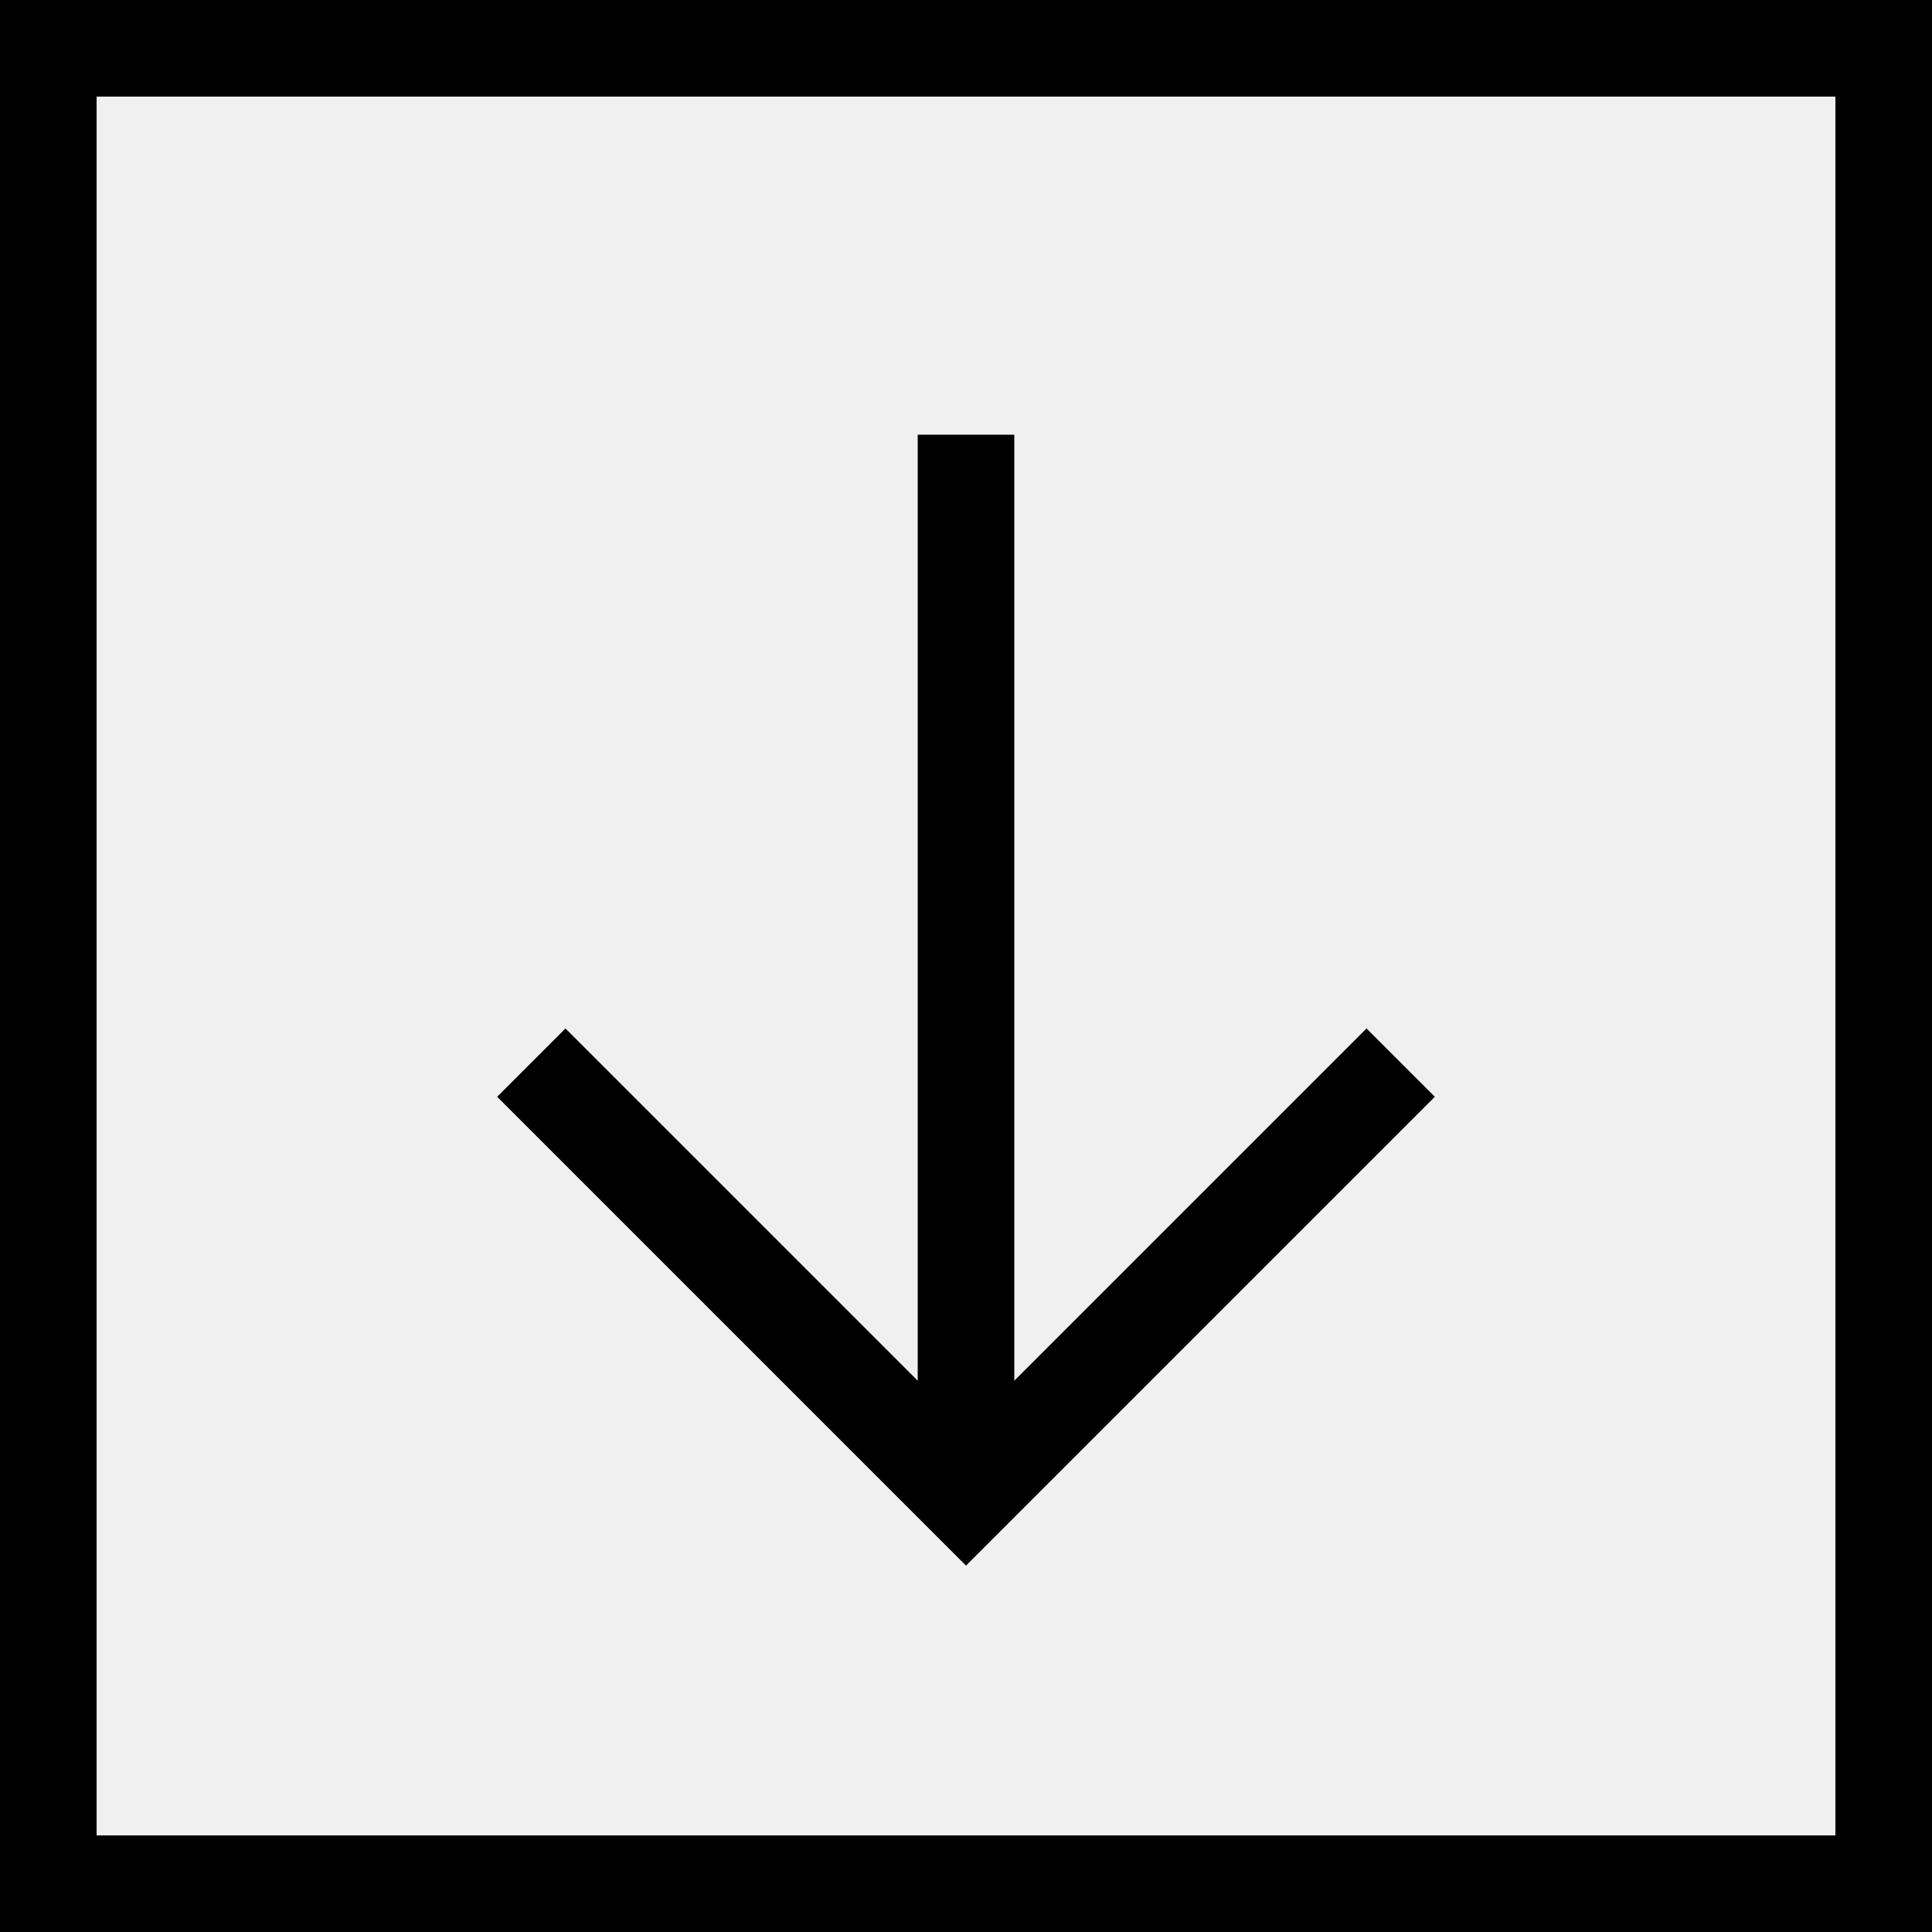
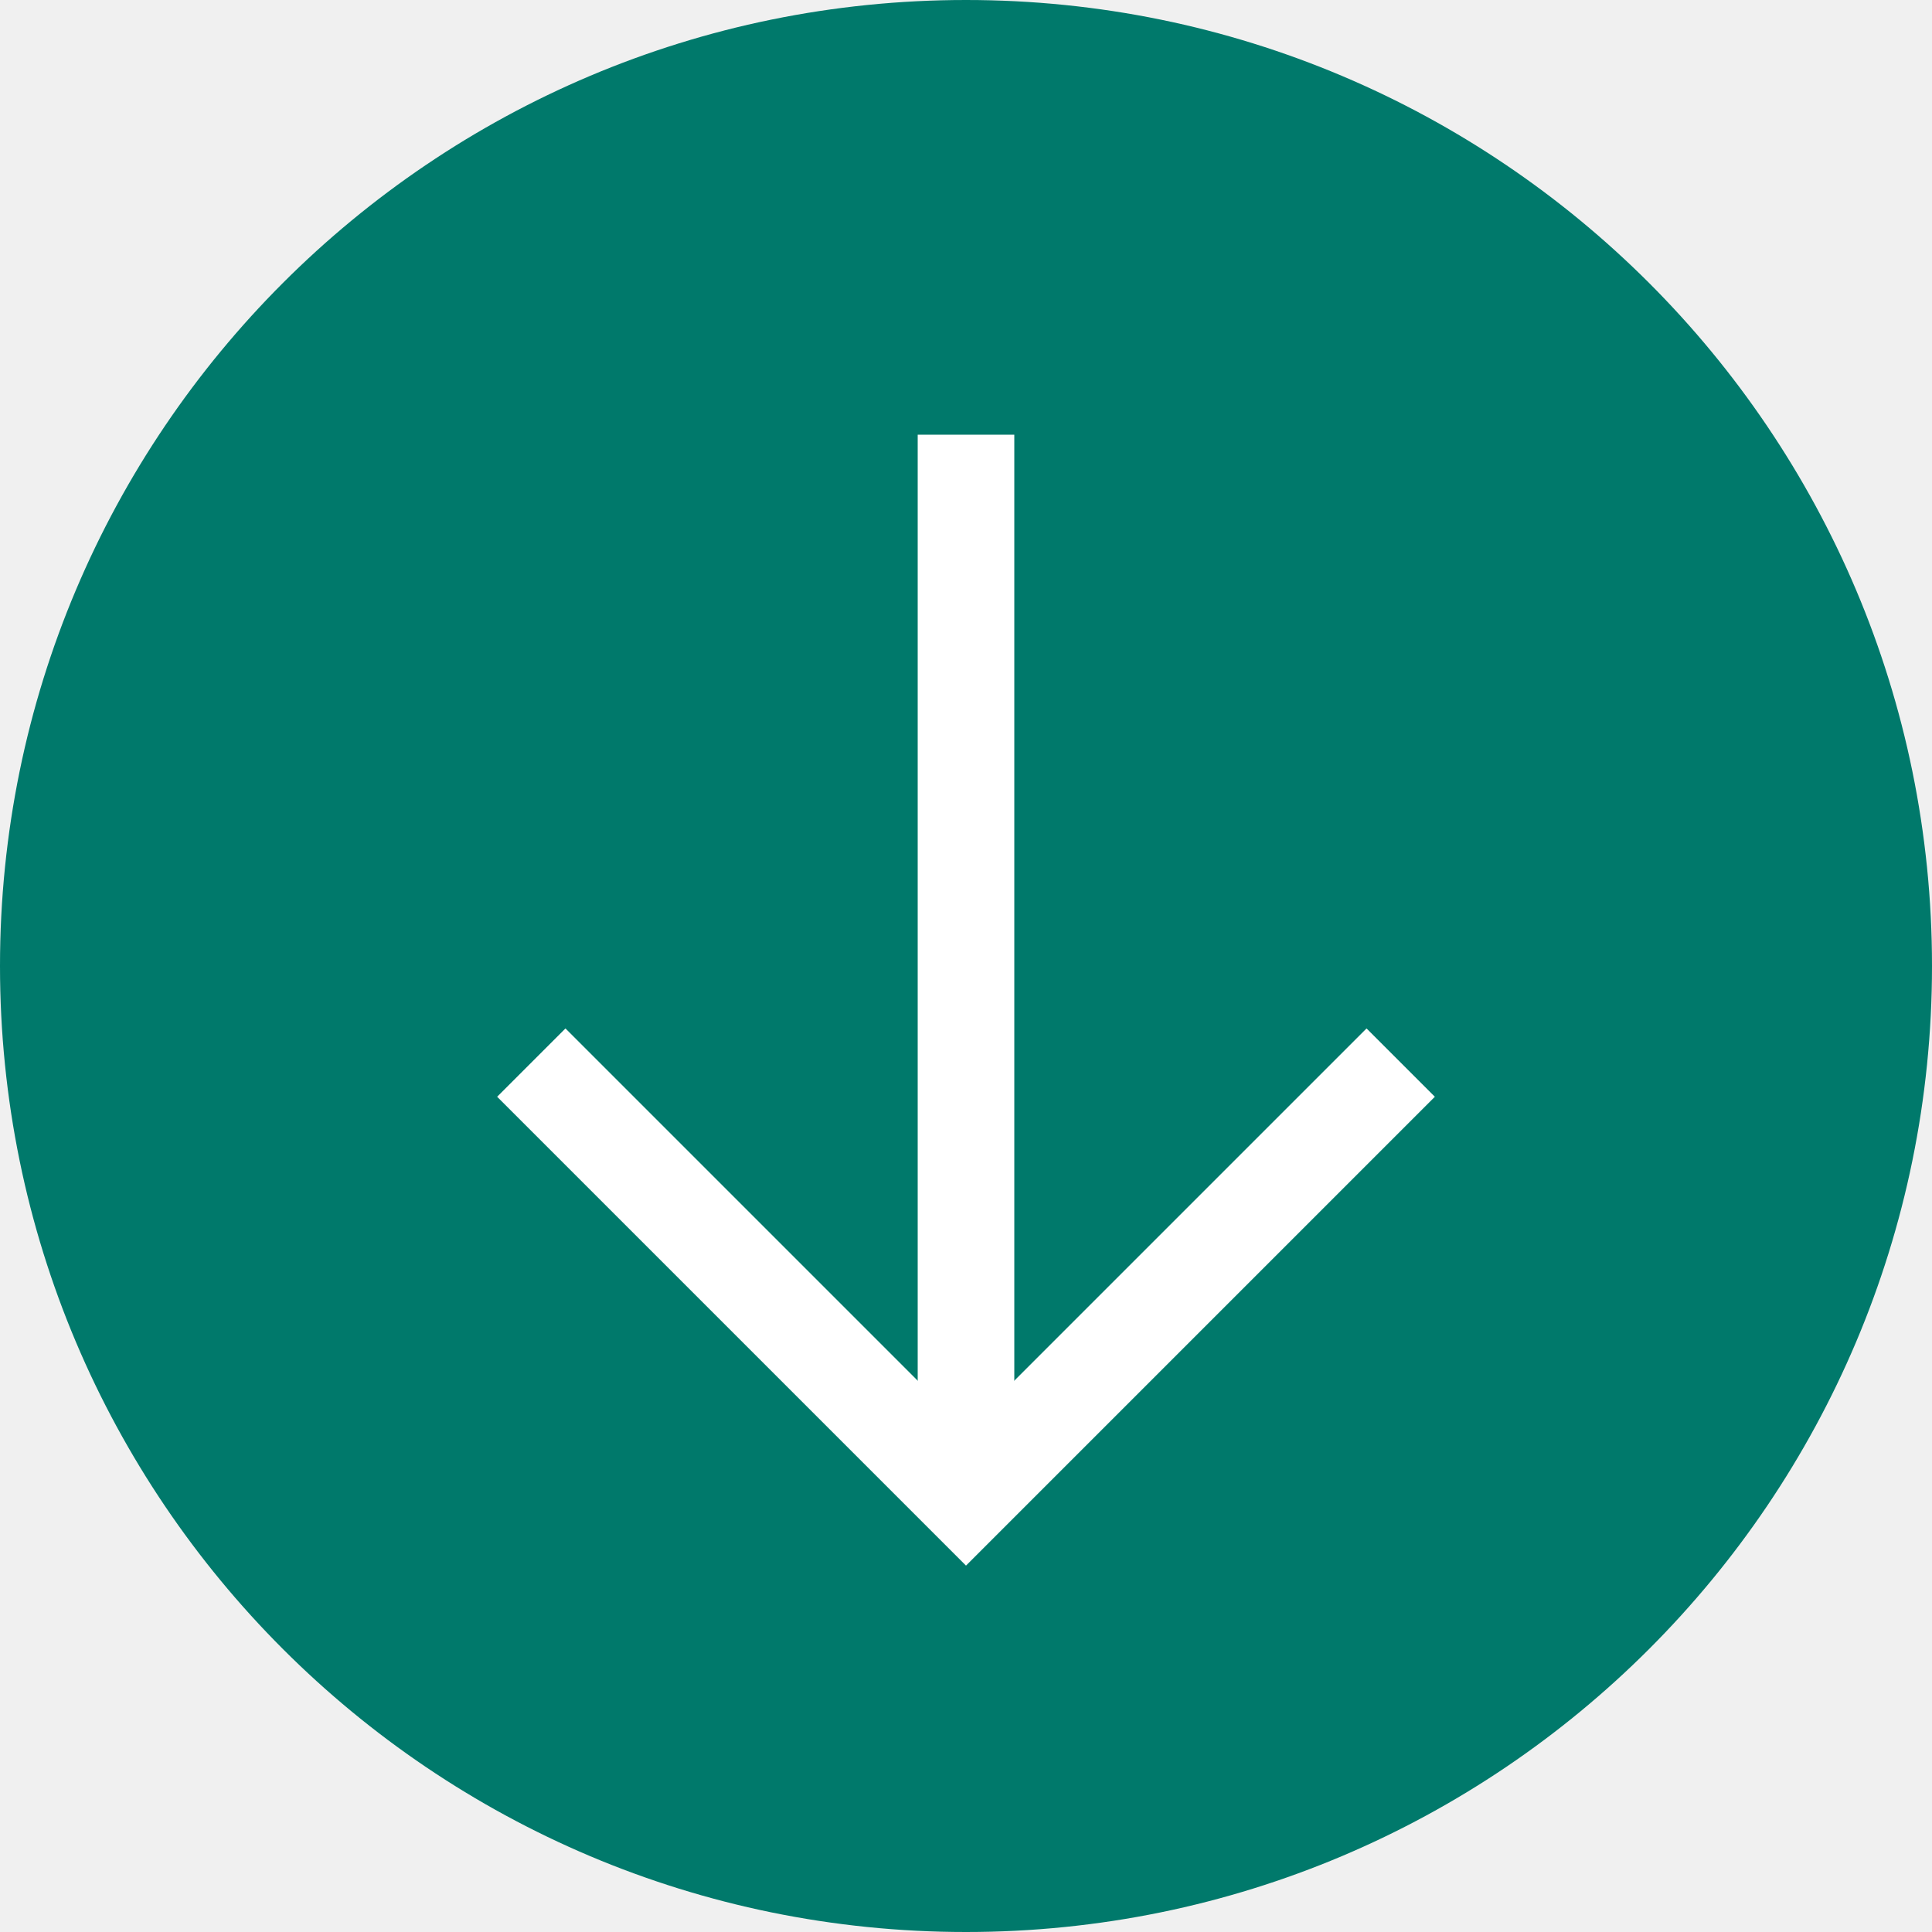
<svg xmlns="http://www.w3.org/2000/svg" version="1.1" id="Layer_1" x="0px" y="0px" width="40px" height="40px" viewBox="8 -8 40 40" enable-background="new 8 -8 40 40" xml:space="preserve">
-   <rect x="9" y="-7" fill="none" stroke="#000" stroke-width="2" stroke-miterlimit="10" width="38" height="38" />
-   <g>
-     <line fill="none" stroke="#000" stroke-width="2" stroke-miterlimit="10" x1="28" y1="1" x2="28" y2="23" />
-     <polyline fill="none" stroke="#000" stroke-width="2" stroke-miterlimit="10" points="19,14 28,23 37,14  " />
+   <defs id="defs13" />
+   <circle style="opacity:1;fill:#00796b;fill-opacity:1;stroke:none;stroke-width:1;stroke-linecap:round;stroke-linejoin:round;stroke-miterlimit:4;stroke-dasharray:none;stroke-opacity:1" id="path4143" cx="28" cy="12" r="20" />
+   <g id="g5">
+     <line fill="none" stroke="#000" stroke-width="2" stroke-miterlimit="10" x1="28" y1="1" x2="28" y2="23" id="line7" style="stroke:#ffffff;stroke-opacity:1" />
+     <polyline fill="none" stroke="#000" stroke-width="2" stroke-miterlimit="10" points="19,14 28,23 37,14  " id="polyline9" style="stroke:#ffffff;stroke-opacity:1" />
  </g>
</svg>
